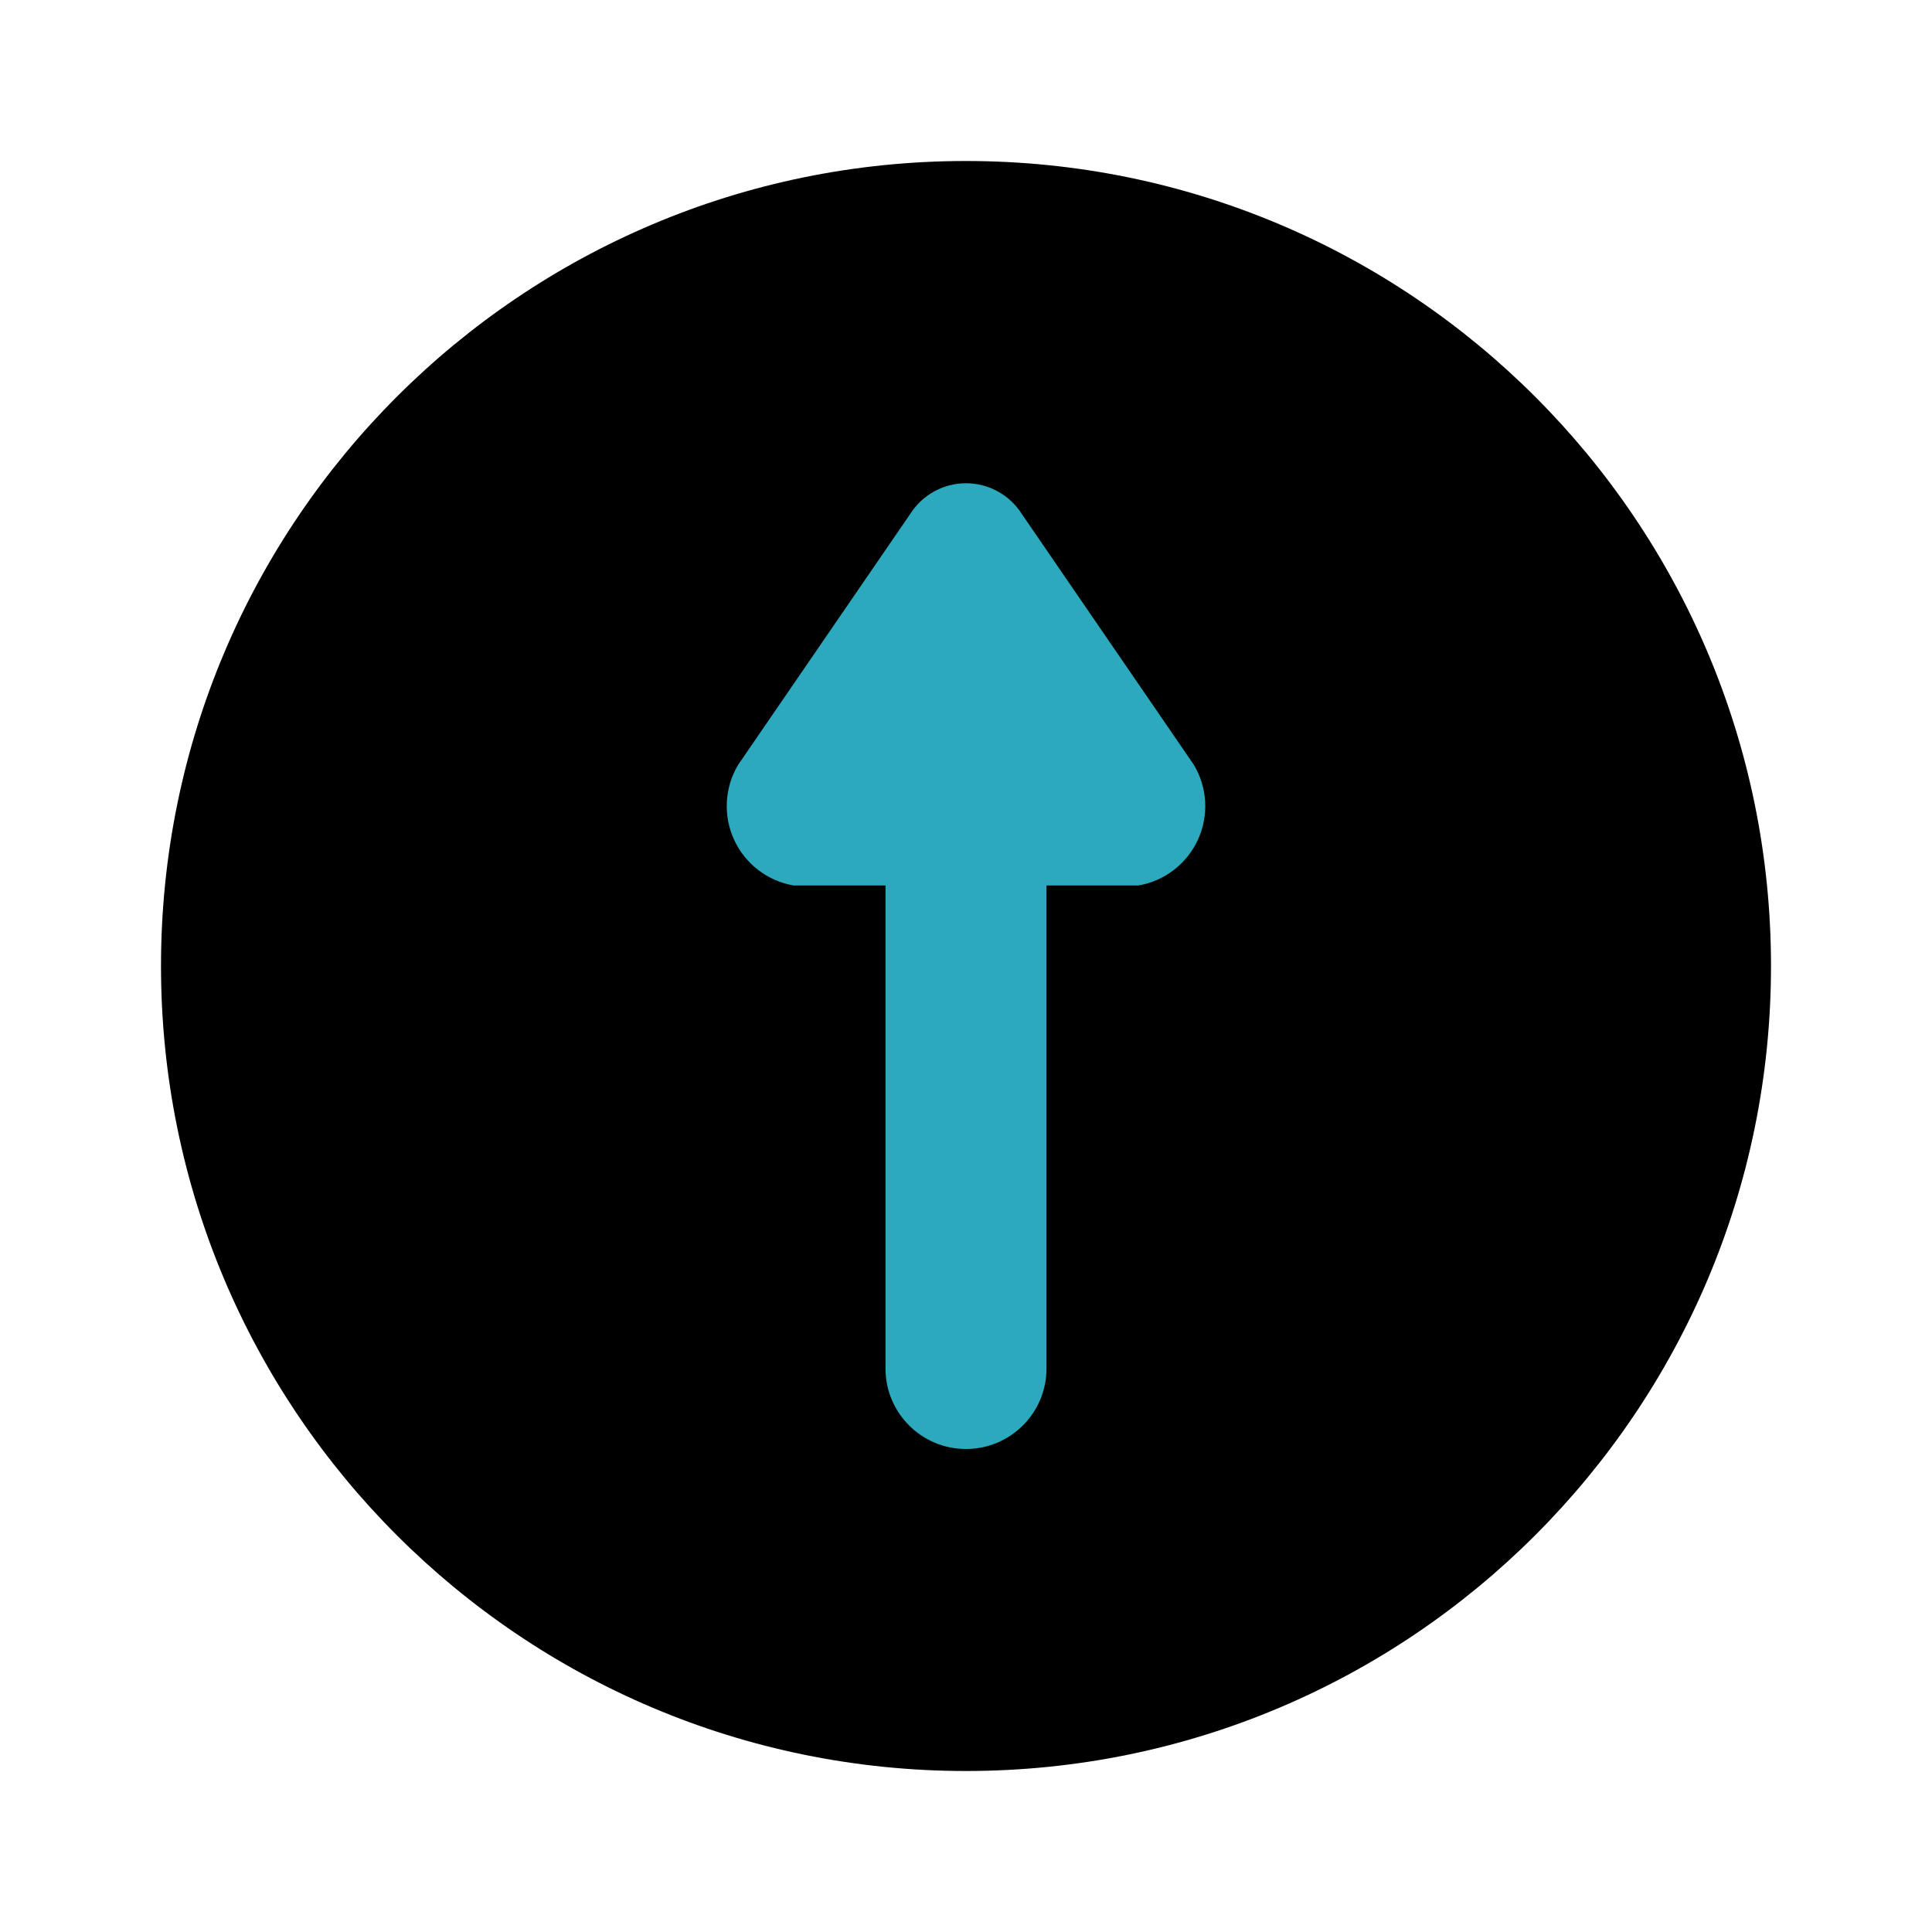
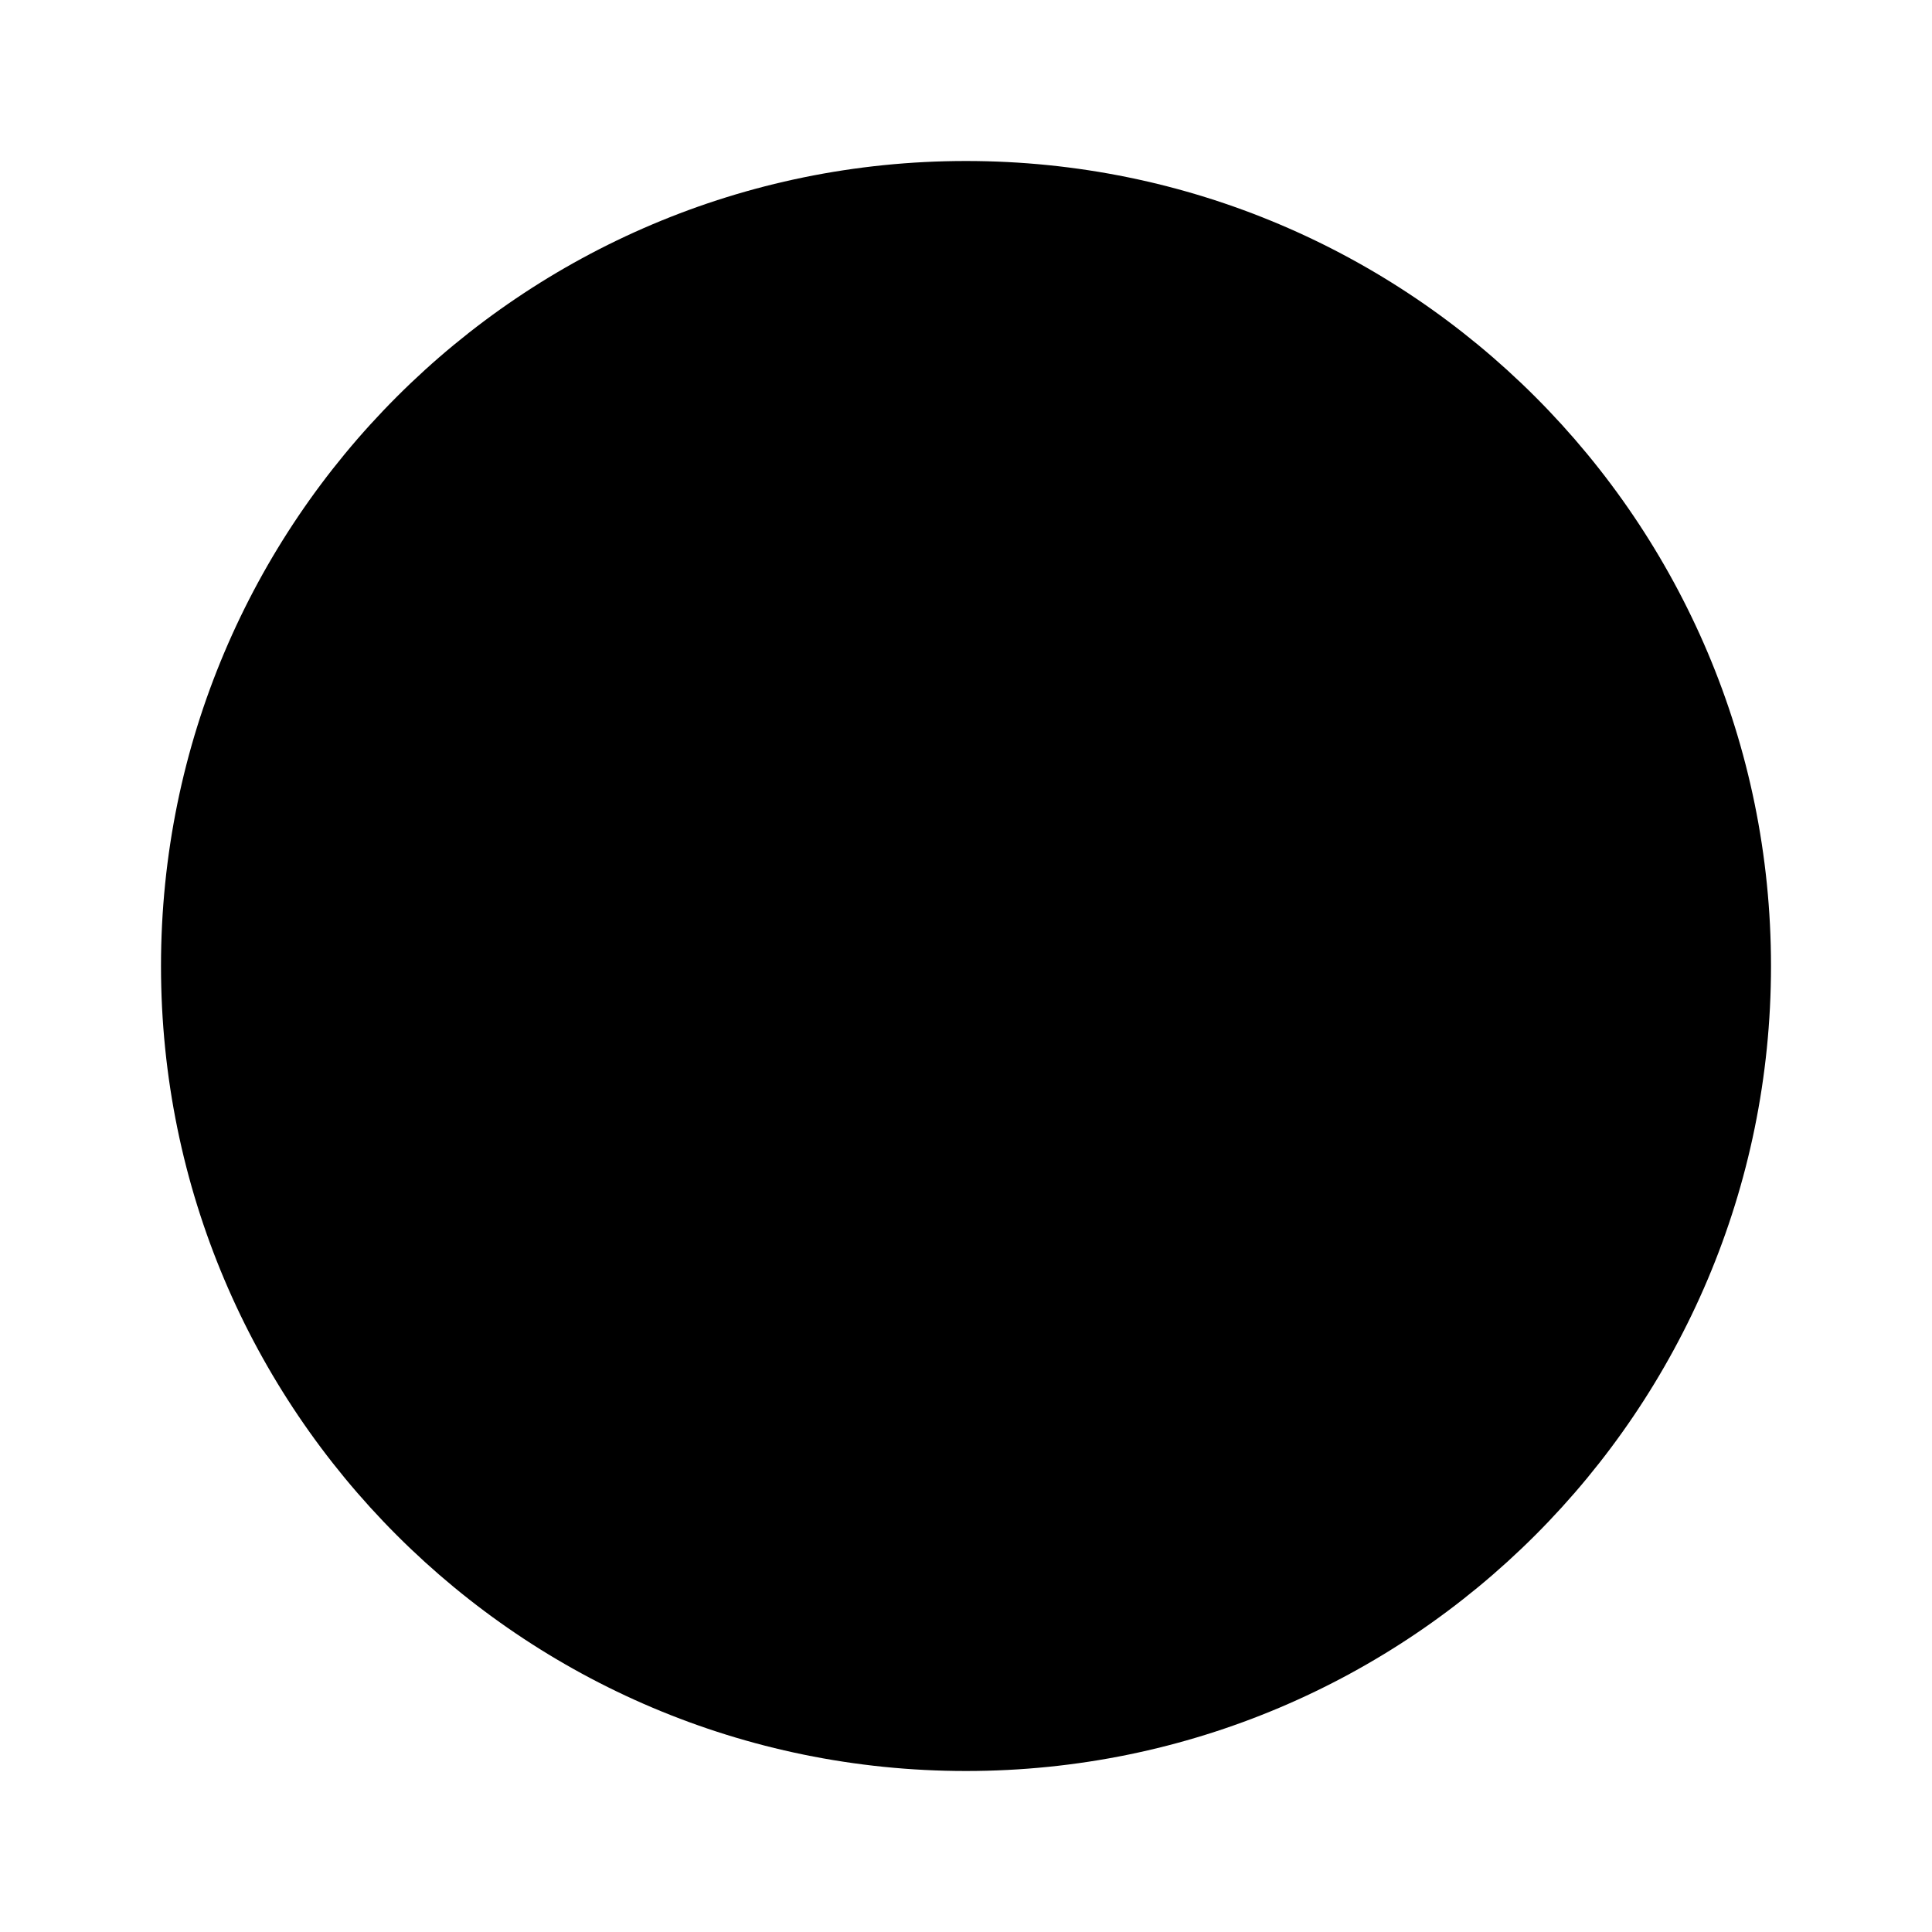
- <svg xmlns="http://www.w3.org/2000/svg" fill="#000000" width="800px" height="800px" viewBox="0 0 24 24" id="up-arrow-circle" data-name="Flat Color" class="icon flat-color">
-   <circle id="primary" cx="12" cy="12" r="10" style="fill: rgb(0, 0, 0);" />
-   <path id="secondary" d="M14.83,9.5,12.69,6.38a.82.82,0,0,0-1.38,0L9.17,9.5A1,1,0,0,0,9.86,11H11v6a1,1,0,0,0,2,0V11h1.14A1,1,0,0,0,14.83,9.5Z" style="fill: rgb(44, 169, 188);" />
+ <svg viewBox="0 0 24 24">
+   <circle cx="12" cy="12" r="10" />
+   <path d="M14.83,9.5L12.69,6.38a.82.82,0,0,0-1.38,0L9.17,9.5A1,1,0,0,0,9.86,11H11v6a1,1,0,0,0,2,0V11h1.14A1,1,0,0,0,14.83,9.5Z" />
</svg>
